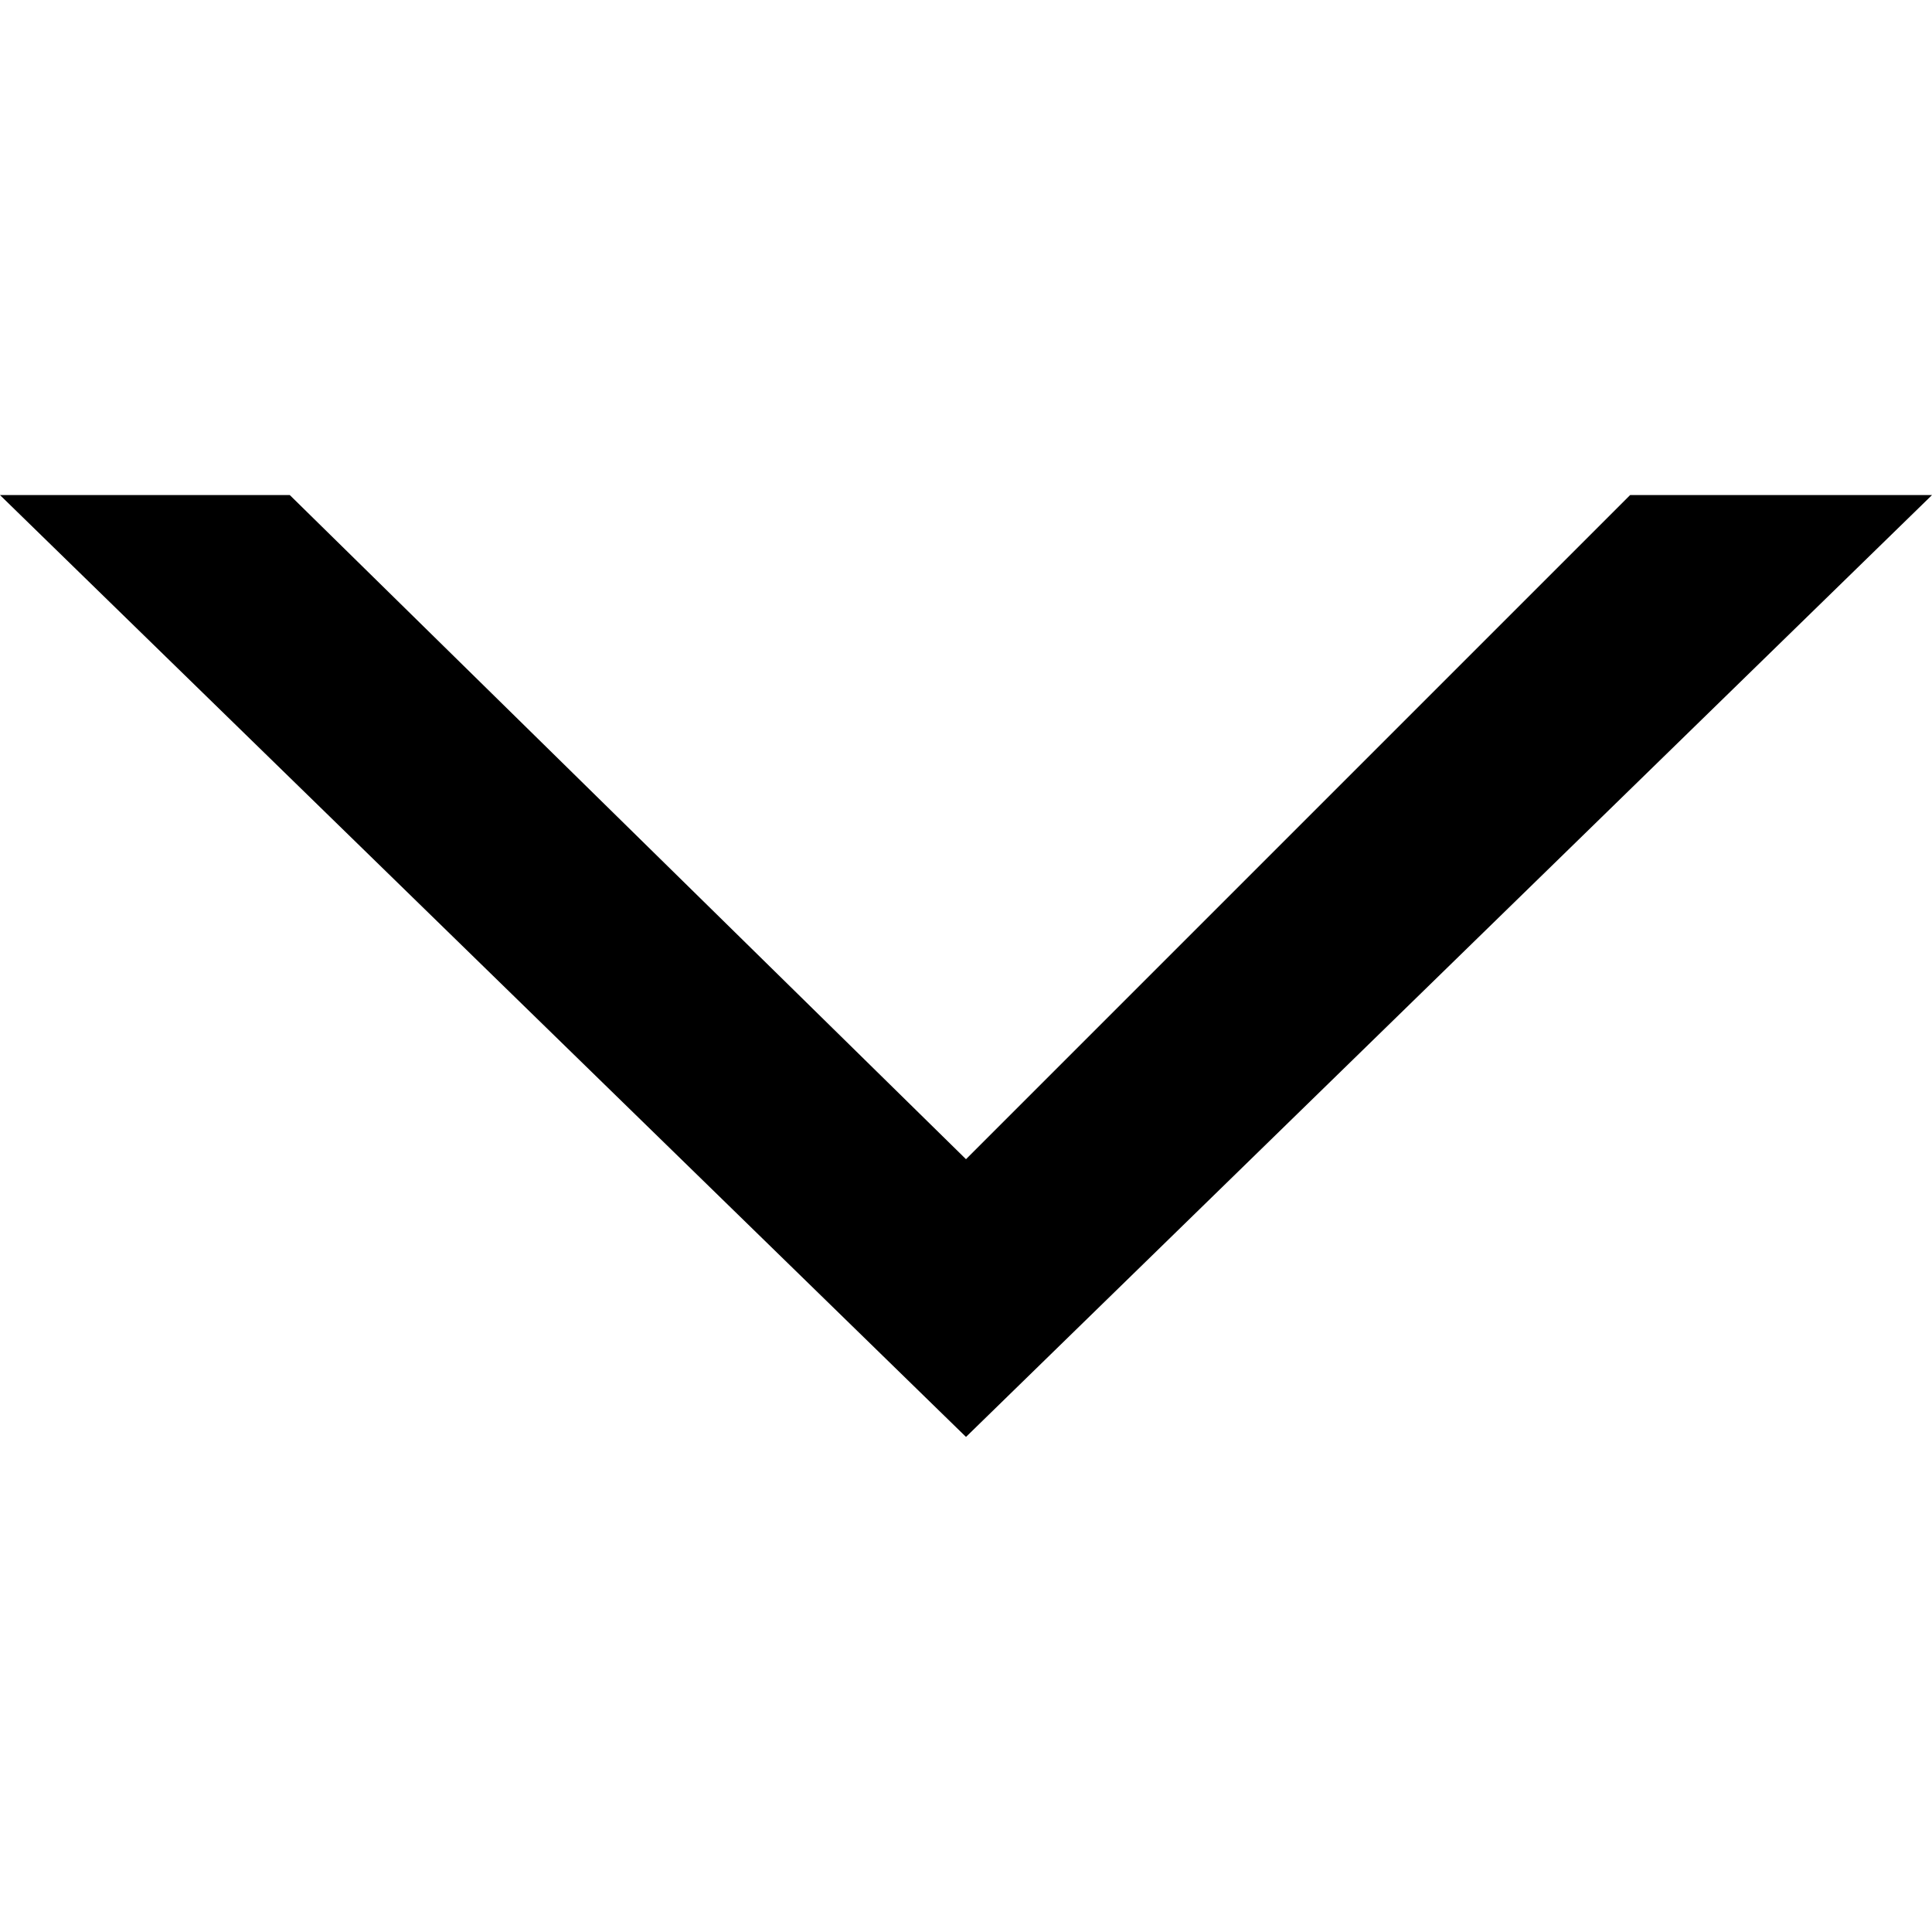
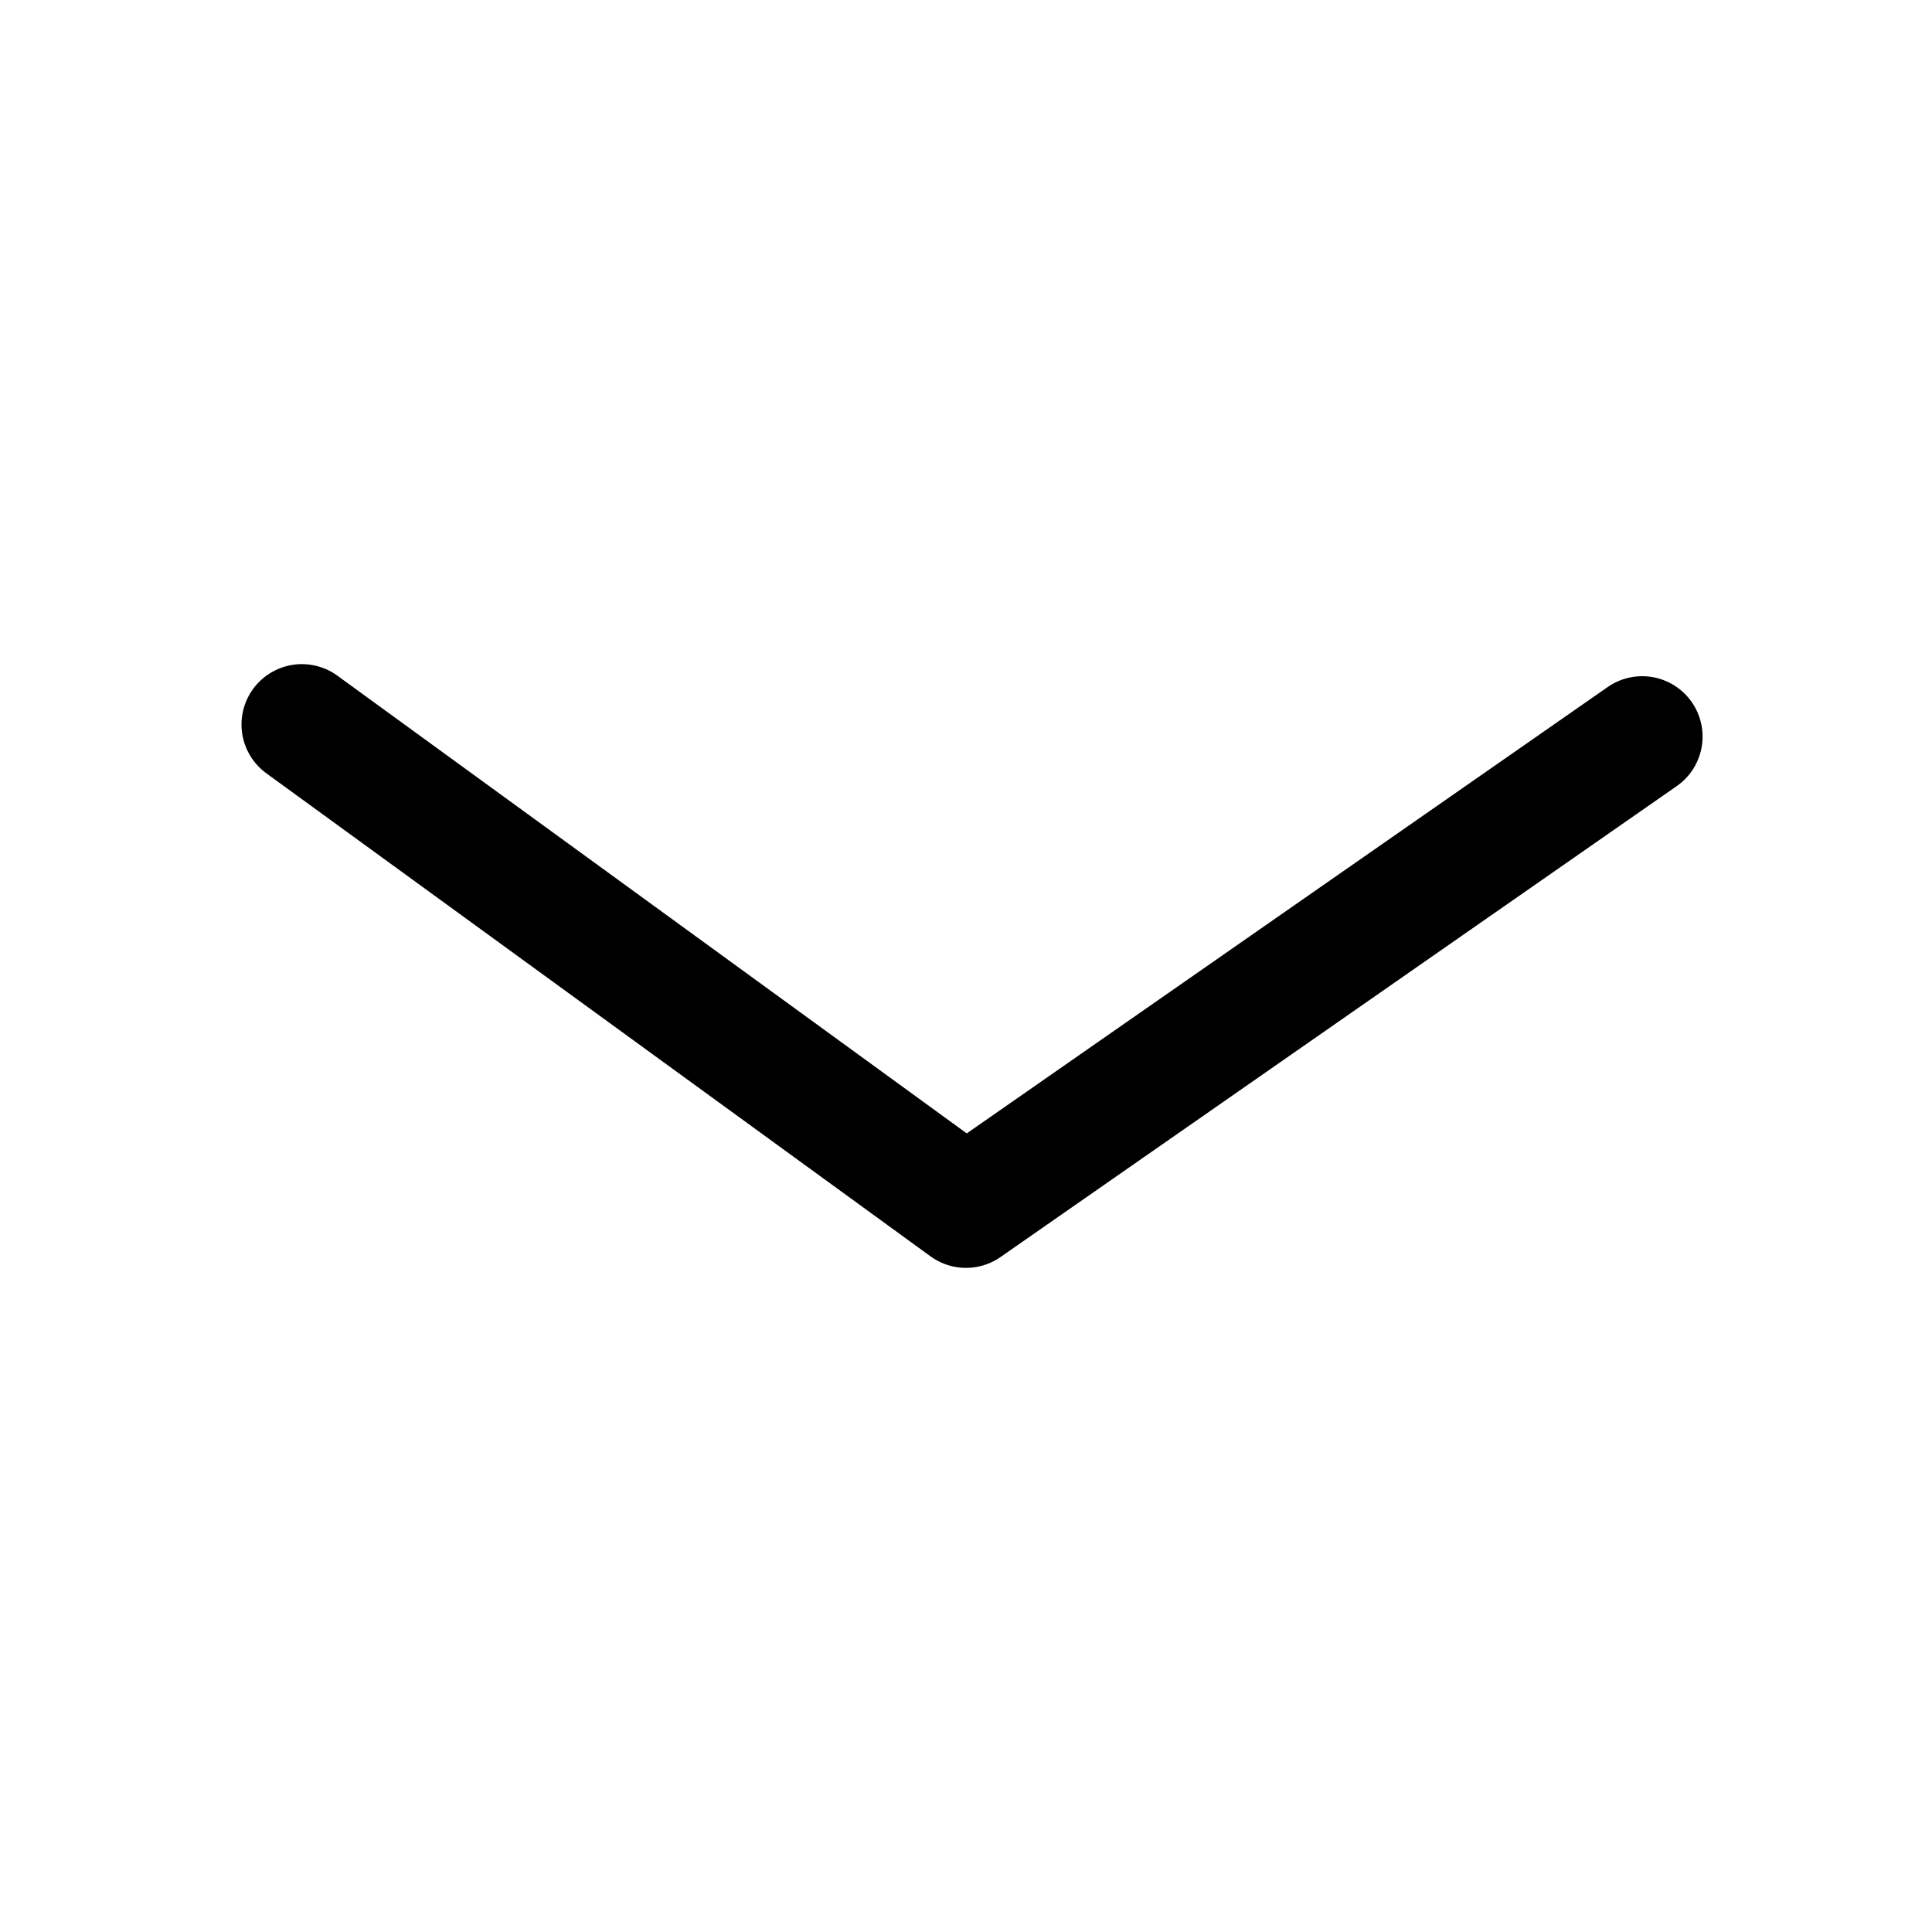
<svg xmlns="http://www.w3.org/2000/svg" version="1.1" id="Layer_1" x="0px" y="0px" viewBox="0 0 16 16" style="enable-background:new 0 0 16 16;" xml:space="preserve">
-   <polygon points="0,4.1 2.4,4.1 8,9.6 13.5,4.1 16,4.1 8,11.9 " />
+   <style type="text/css">
+ 	.st0{fill:none;stroke:#000000;stroke-linecap:round;stroke-linejoin:round;stroke-miterlimit:10;}
+ </style>
+   <polyline class="st0" points="13.6,6.1 8,10 2.5,6 " />
</svg>
